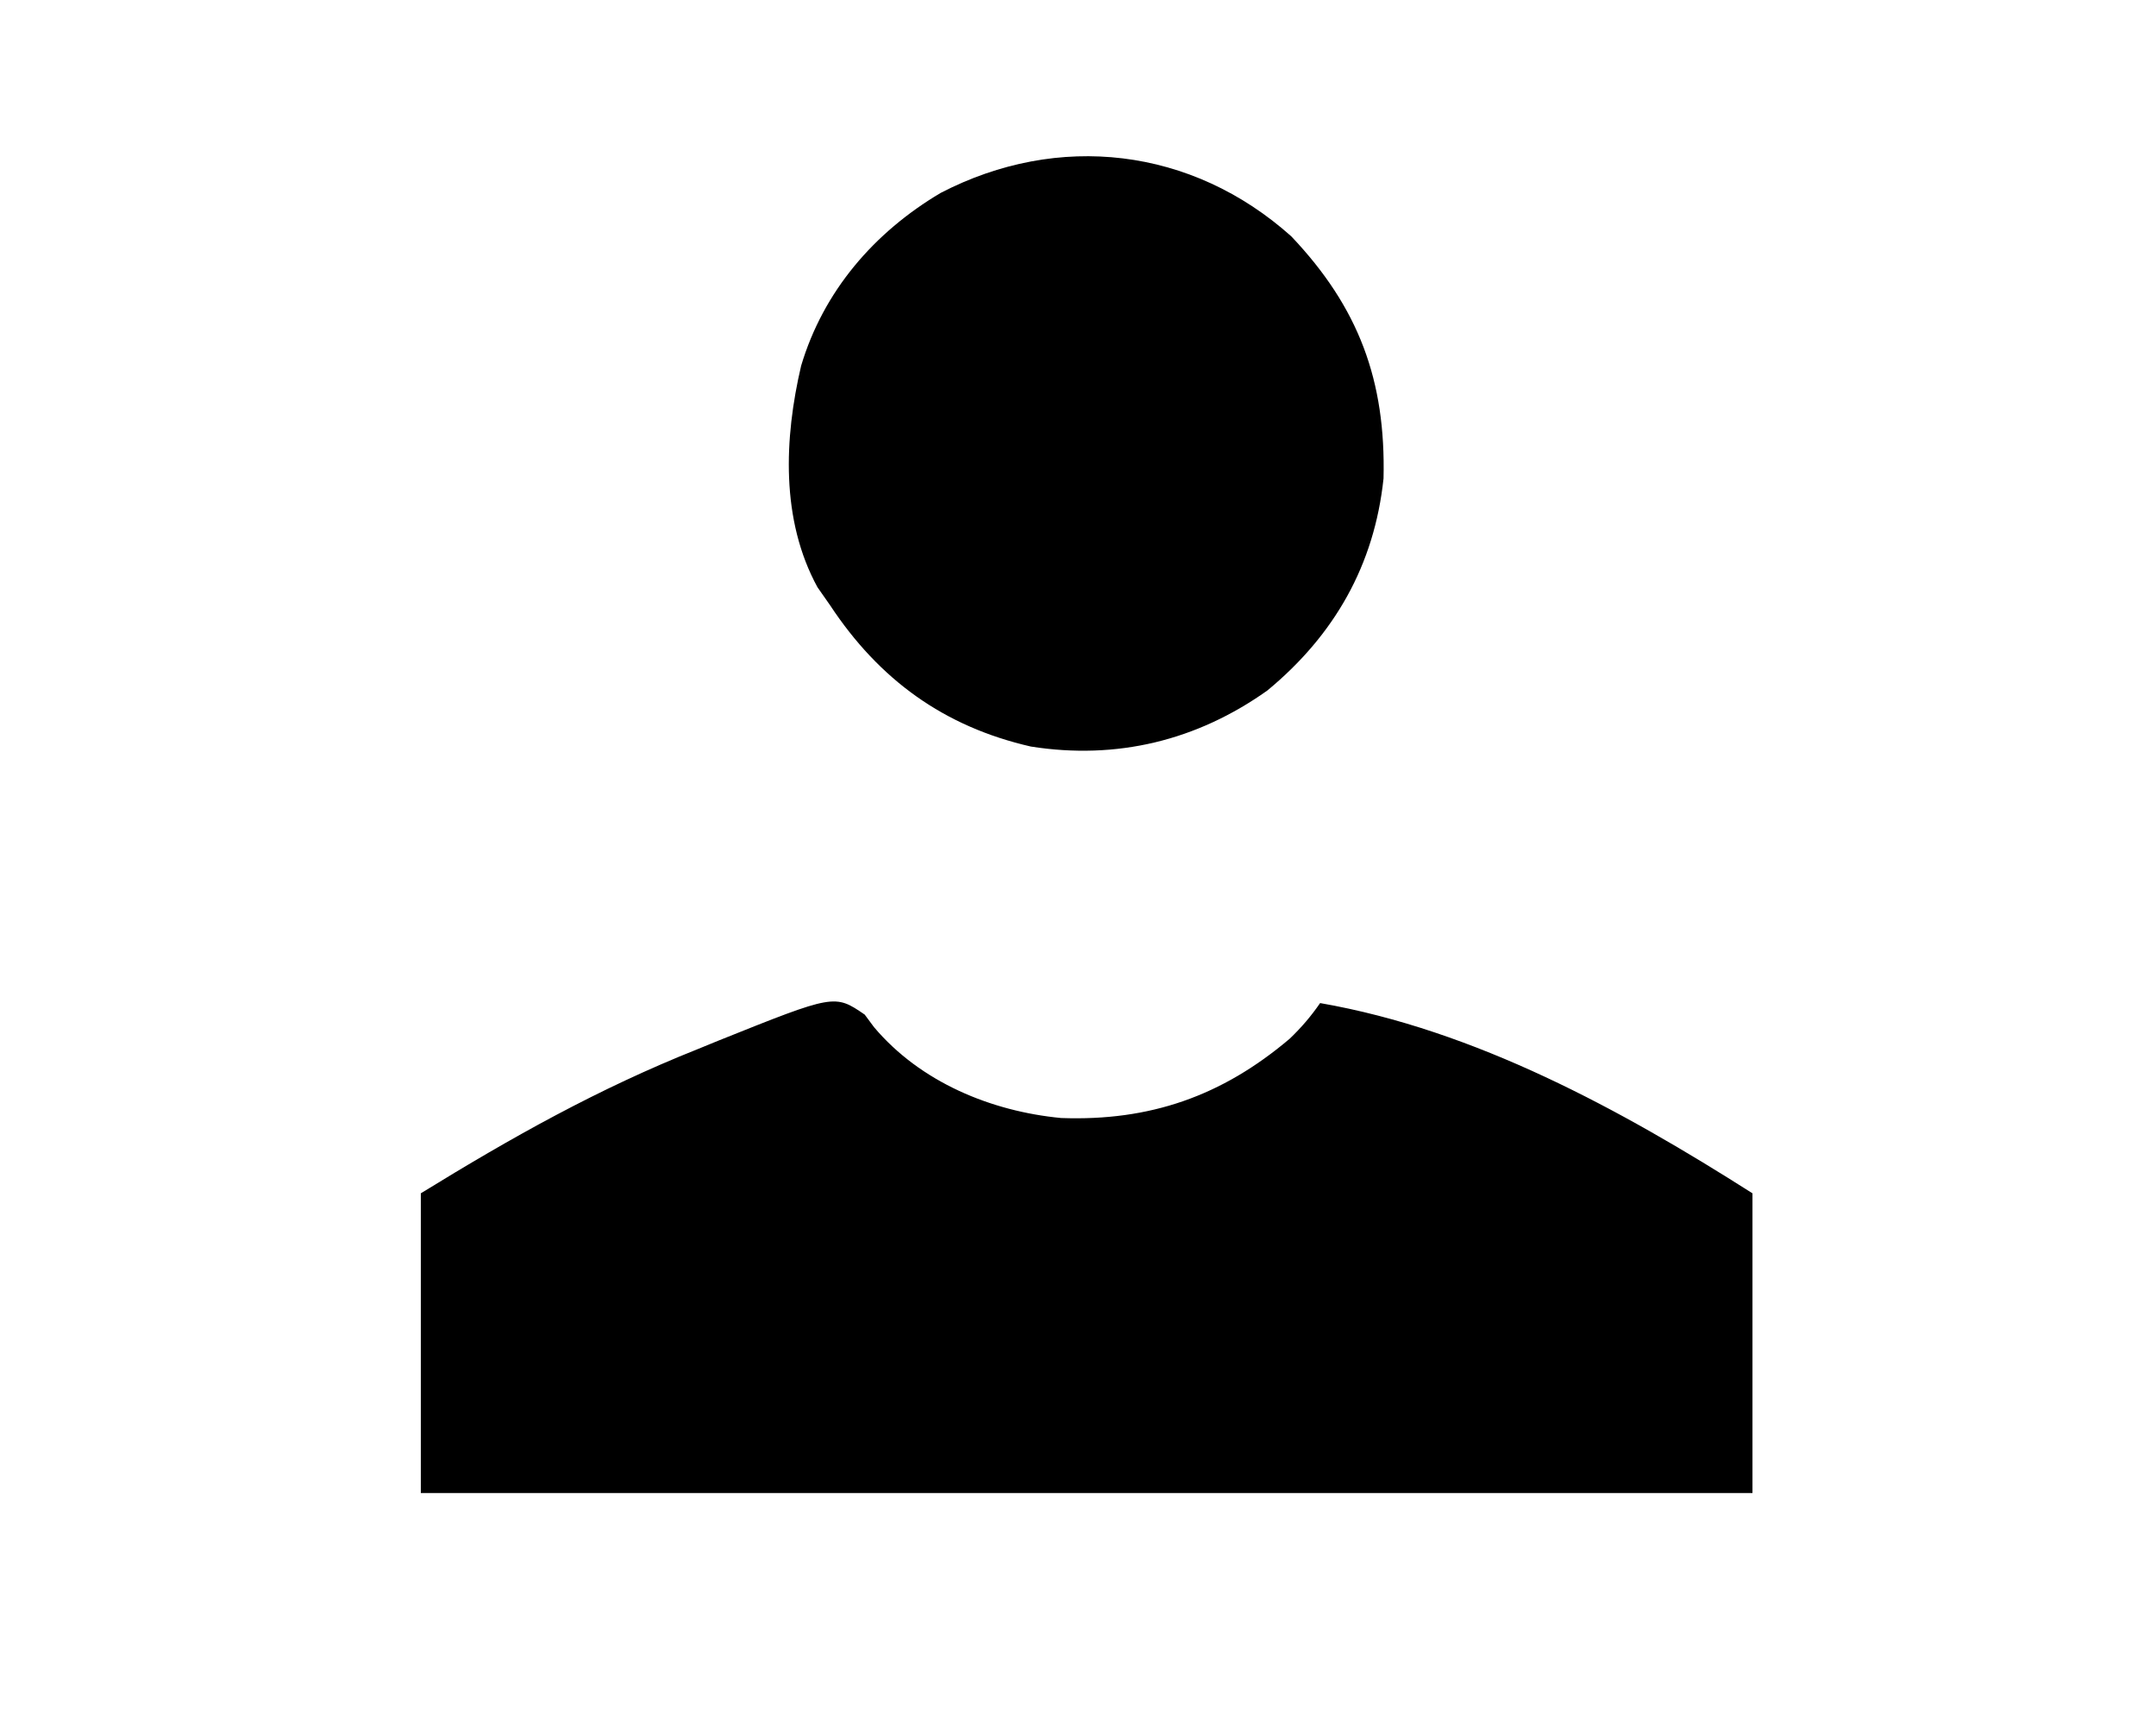
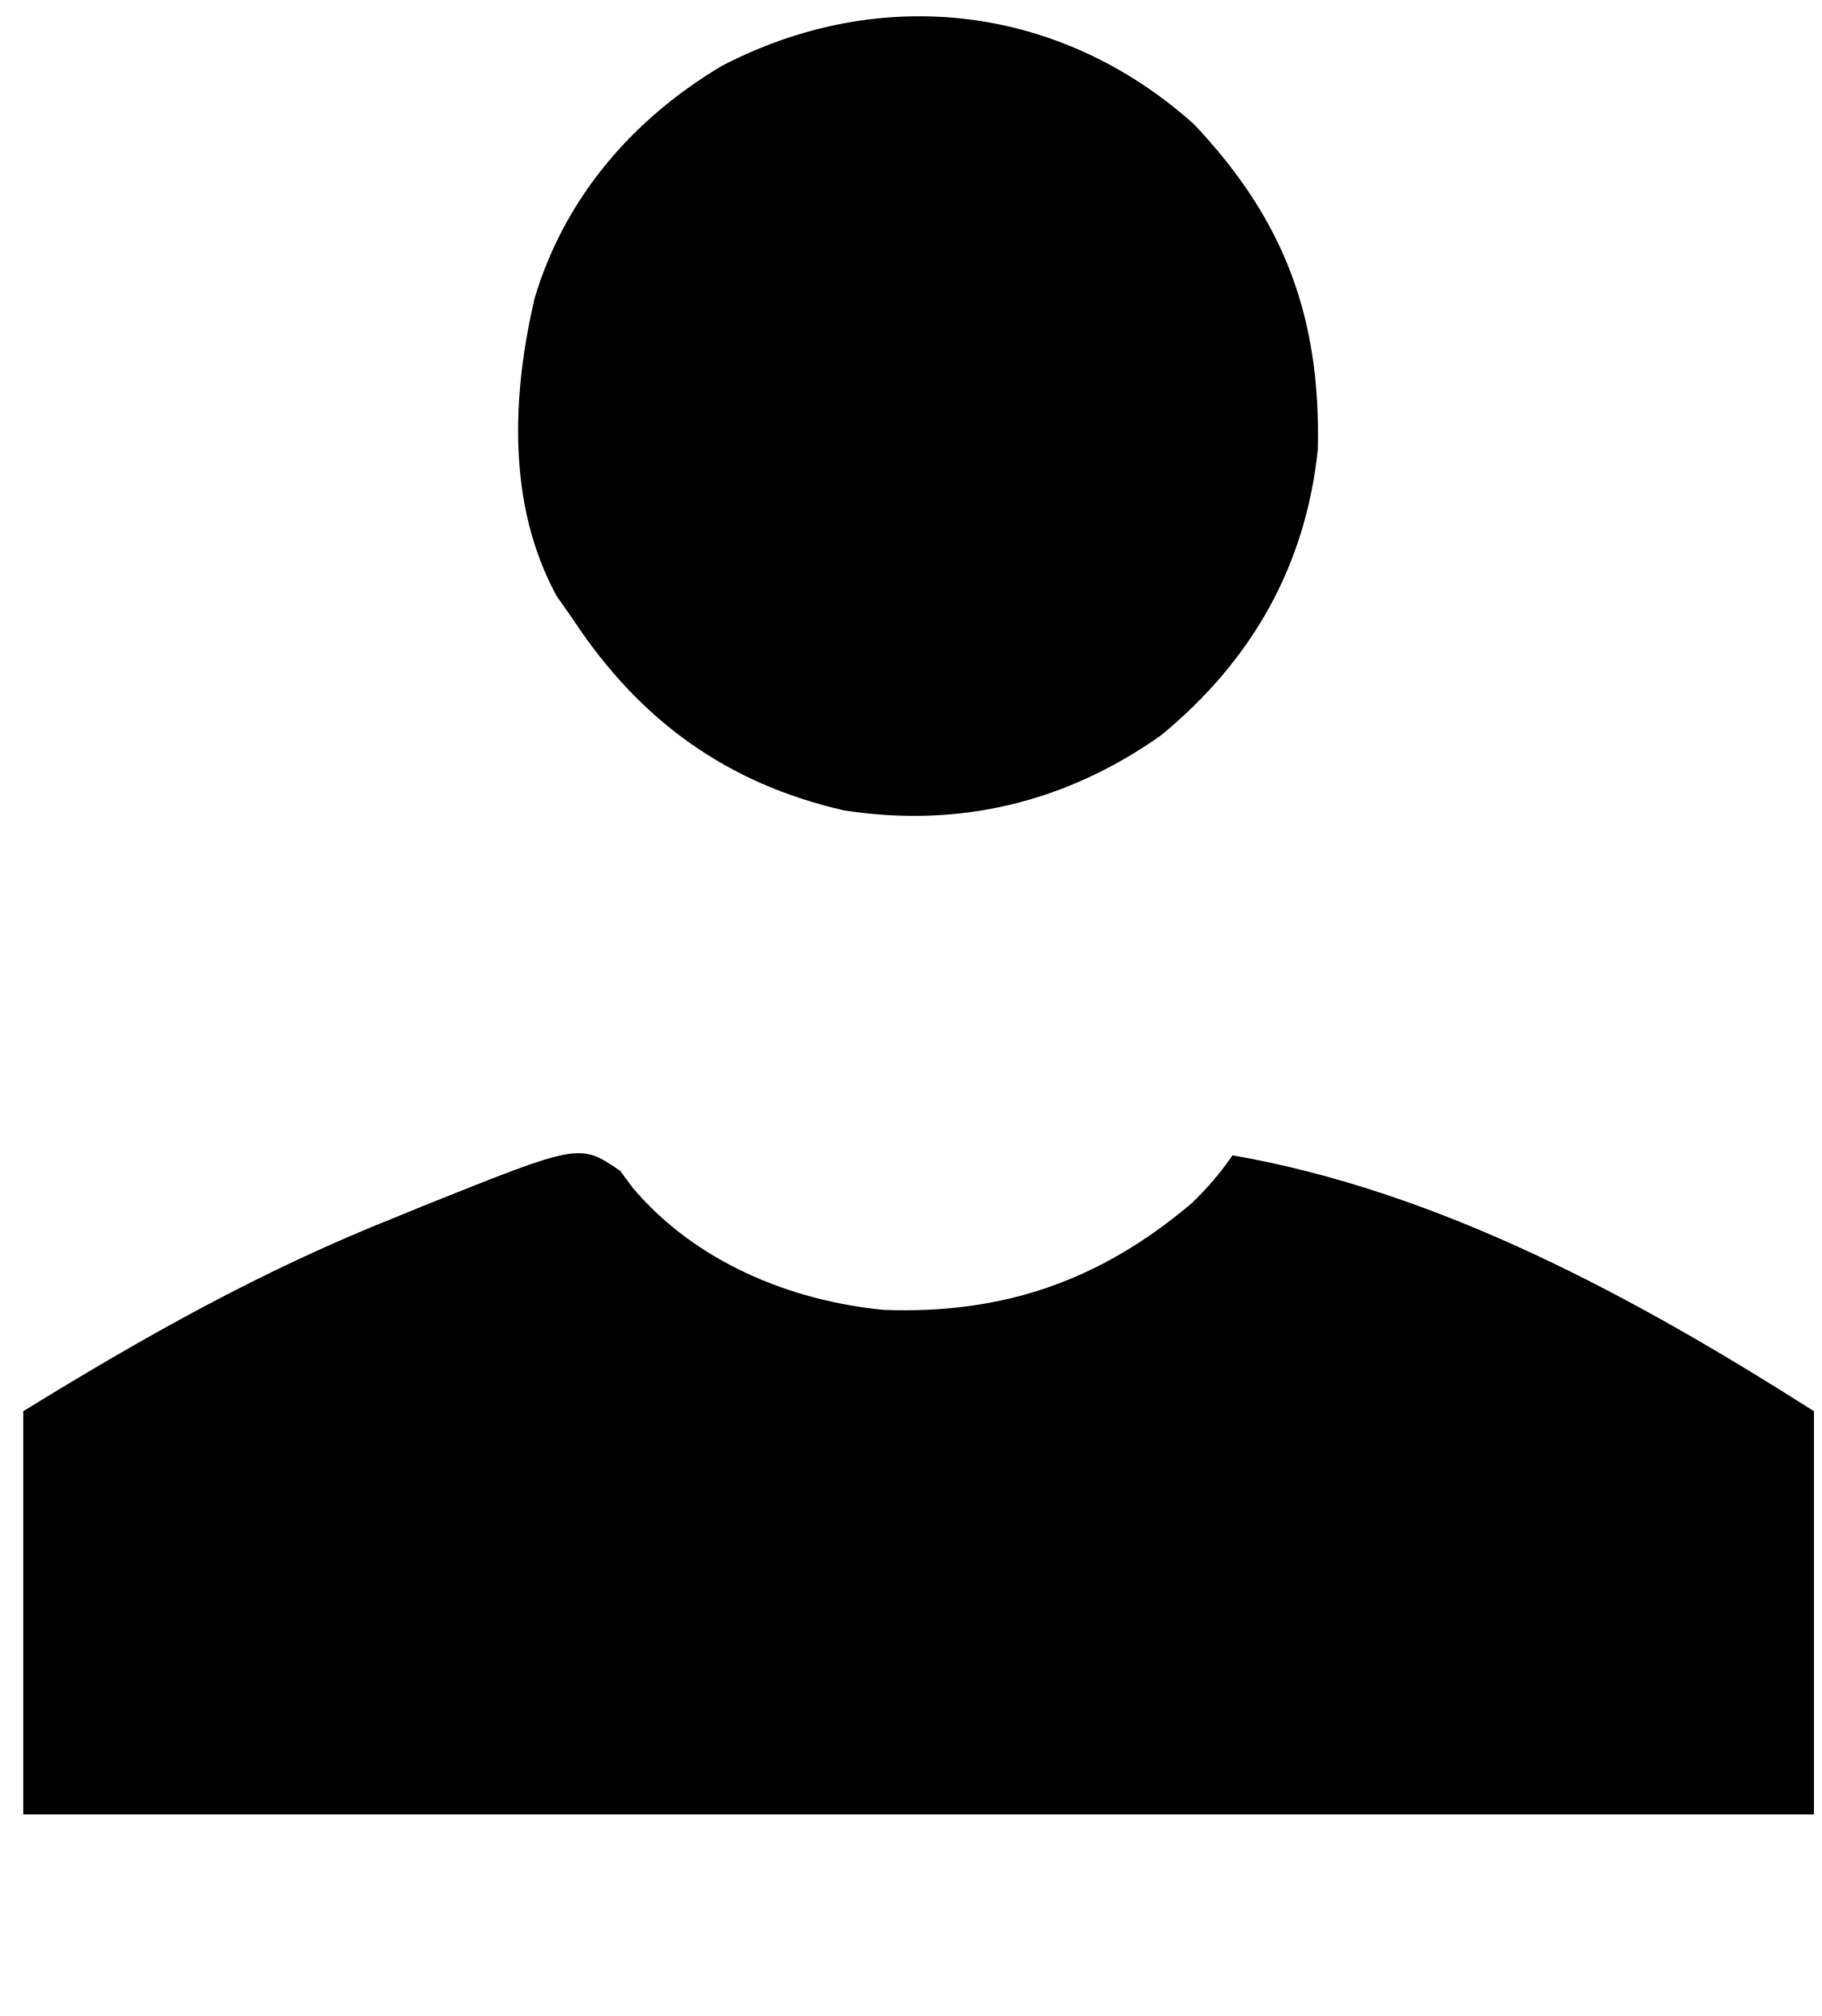
- <svg xmlns="http://www.w3.org/2000/svg" version="1.1" width="374" height="300">
-   <path d="M0 0 C11.681 12.309 16.409 24.985 16 42 C14.409 57.035 7.482 69.167 -4.156 78.781 C-16.424 87.493 -30.298 90.837 -45.16 88.504 C-60.237 85.061 -71.475 76.909 -80 64 C-80.722 62.969 -81.444 61.938 -82.188 60.875 C-88.599 49.152 -87.967 35.002 -85.031 22.457 C-81.167 9.504 -72.365 -0.692 -60.832 -7.531 C-40.422 -18.116 -17.25 -15.444 0 0 Z " fill="#000000" transform="translate(224,41)" />
-   <path d="M0 0 C0.536 0.722 1.073 1.444 1.625 2.188 C9.655 11.696 21.87 16.768 34.062 17.938 C49.477 18.501 61.969 14.142 73.723 4.184 C75.757 2.233 77.401 0.313 79 -2 C105.932 2.689 131.182 16.48 154 31 C154 48.16 154 65.32 154 83 C77.77 83 1.54 83 -77 83 C-77 65.84 -77 48.68 -77 31 C-61.177 21.263 -46.215 12.853 -29 6 C-27.788 5.504 -26.577 5.007 -25.328 4.496 C-5.217 -3.563 -5.217 -3.563 0 0 Z " fill="#000000" transform="translate(150,176)" />
+ <svg xmlns="http://www.w3.org/2000/svg" version="1.1" viewBox="70 25 235 260">
+   <path d="M0 0 C11.681 12.309 16.409 24.985 16 42 C14.409 57.035 7.482 69.167 -4.156 78.781 C-16.424 87.493 -30.298 90.837 -45.16 88.504 C-60.237 85.061 -71.475 76.909 -80 64 C-80.722 62.969 -81.444 61.938 -82.188 60.875 C-88.599 49.152 -87.967 35.002 -85.031 22.457 C-81.167 9.504 -72.365 -0.692 -60.832 -7.531 C-40.422 -18.116 -17.25 -15.444 0 0 Z " transform="translate(224,41)" />
+   <path d="M0 0 C0.536 0.722 1.073 1.444 1.625 2.188 C9.655 11.696 21.87 16.768 34.062 17.938 C49.477 18.501 61.969 14.142 73.723 4.184 C75.757 2.233 77.401 0.313 79 -2 C105.932 2.689 131.182 16.48 154 31 C154 48.16 154 65.32 154 83 C77.77 83 1.54 83 -77 83 C-77 65.84 -77 48.68 -77 31 C-61.177 21.263 -46.215 12.853 -29 6 C-27.788 5.504 -26.577 5.007 -25.328 4.496 C-5.217 -3.563 -5.217 -3.563 0 0 Z " transform="translate(150,176)" />
</svg>
